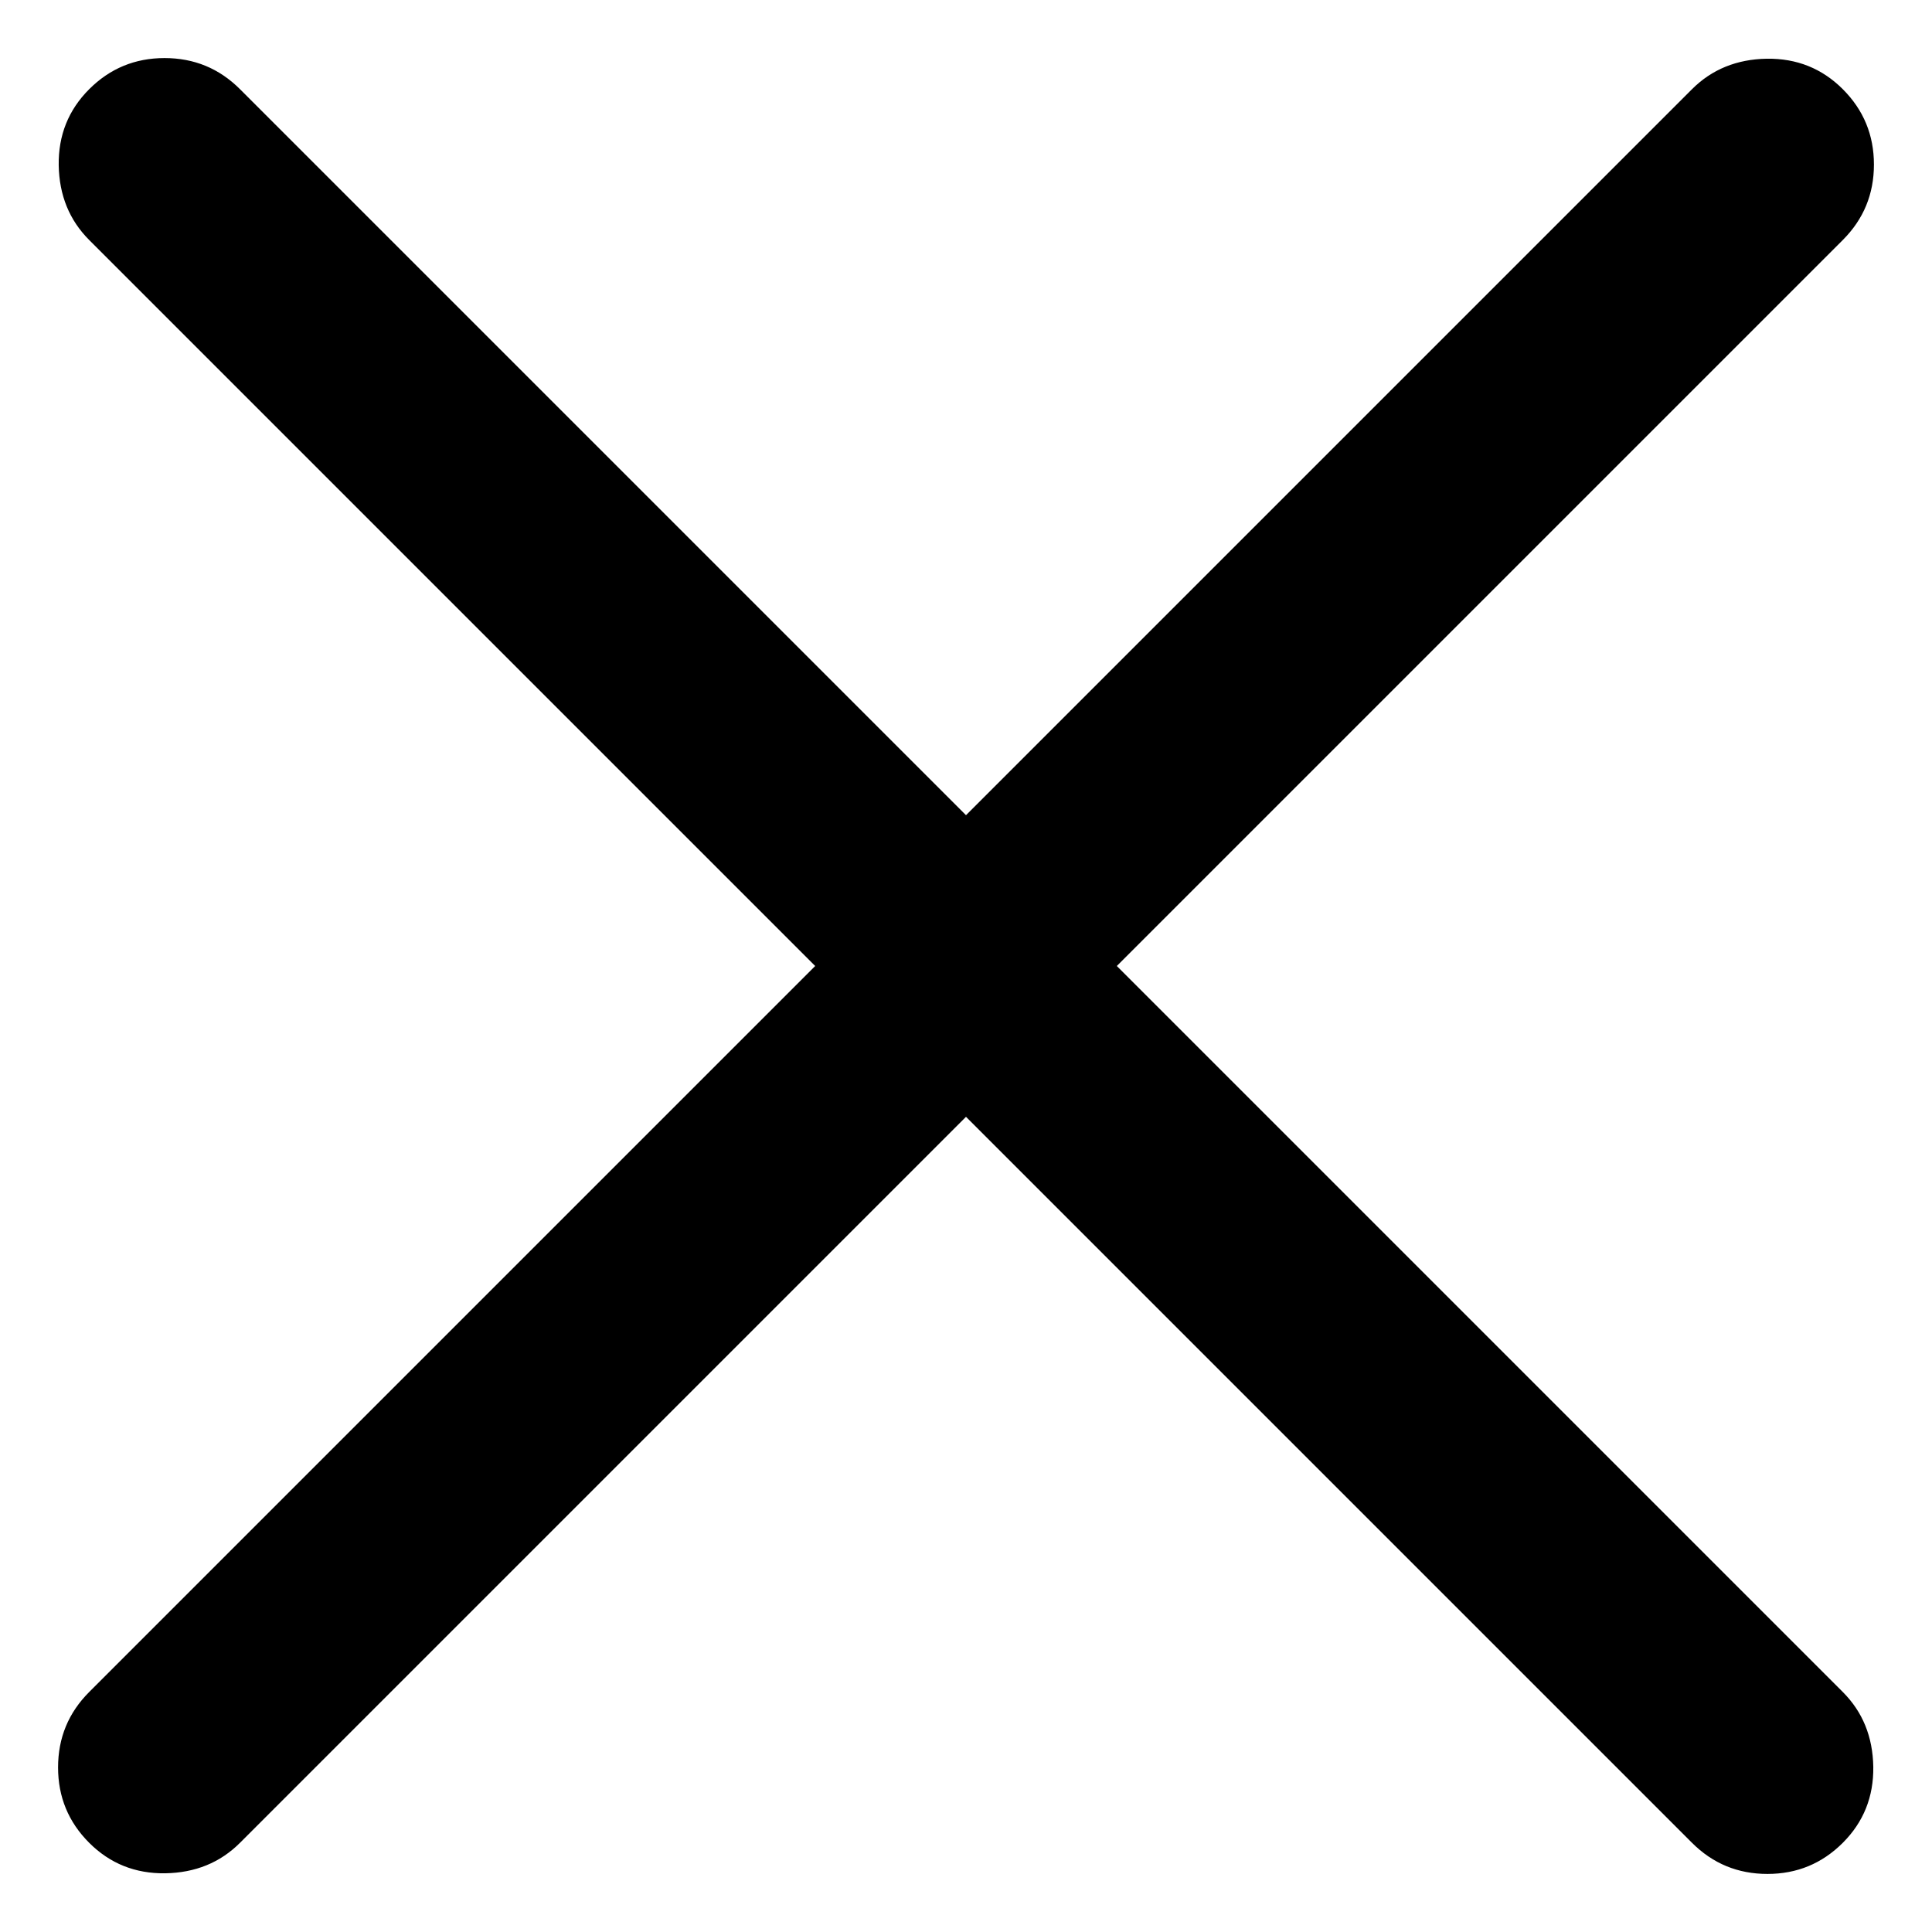
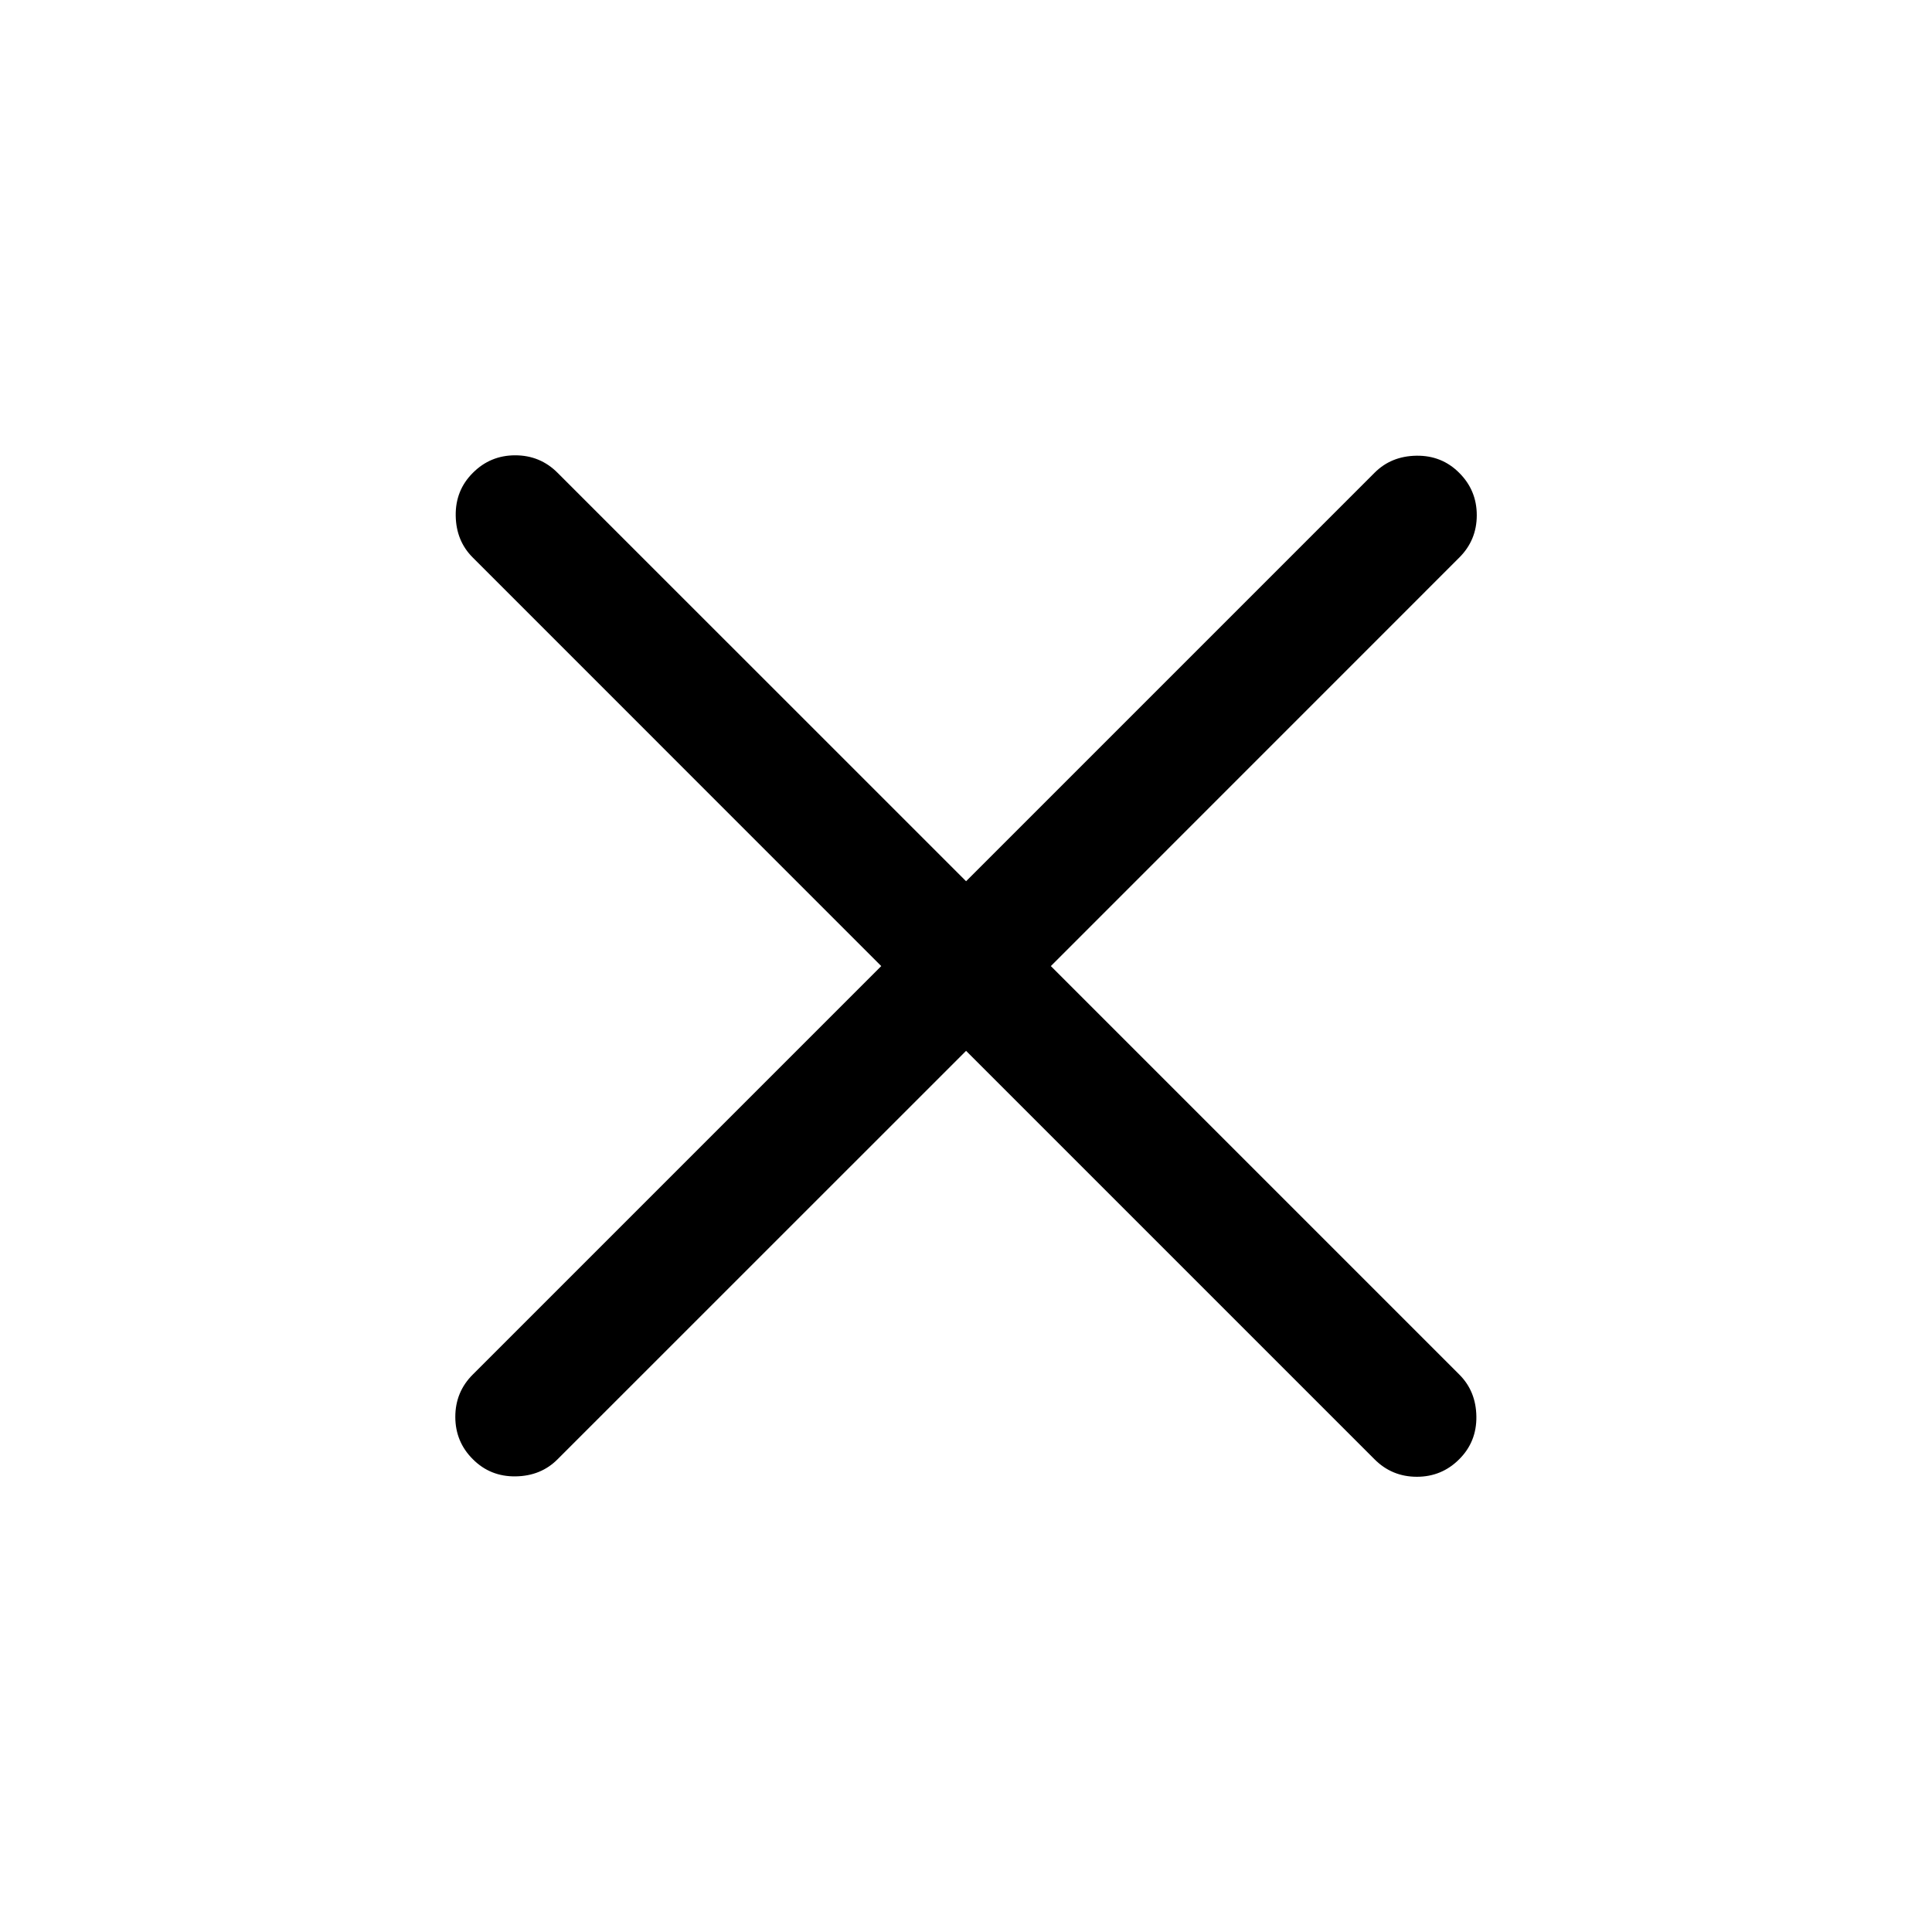
- <svg xmlns="http://www.w3.org/2000/svg" width="18" height="18" viewBox="0 0 18 18" fill="none">
-   <path d="M9 10.405L2.236 17.169C2.051 17.354 1.819 17.448 1.54 17.453C1.26 17.457 1.024 17.362 0.831 17.169C0.638 16.976 0.541 16.742 0.541 16.467C0.541 16.191 0.638 15.957 0.831 15.764L7.595 9L0.831 2.236C0.646 2.051 0.552 1.819 0.547 1.54C0.543 1.26 0.638 1.024 0.831 0.831C1.024 0.638 1.258 0.541 1.533 0.541C1.809 0.541 2.043 0.638 2.236 0.831L9 7.595L15.764 0.831C15.949 0.646 16.181 0.552 16.46 0.547C16.74 0.543 16.976 0.638 17.169 0.831C17.362 1.024 17.459 1.258 17.459 1.533C17.459 1.809 17.362 2.043 17.169 2.236L10.405 9L17.169 15.764C17.354 15.949 17.448 16.181 17.453 16.46C17.457 16.74 17.362 16.976 17.169 17.169C16.976 17.362 16.742 17.459 16.467 17.459C16.191 17.459 15.957 17.362 15.764 17.169L9 10.405Z" fill="black" />
+ <svg xmlns="http://www.w3.org/2000/svg" width="30" height="30" viewBox="0 0 24 24" fill="none">
+   <path d="M12.001 13.054L6.927 18.127C6.789 18.266 6.615 18.337 6.405 18.34C6.196 18.343 6.018 18.272 5.874 18.127C5.729 17.983 5.656 17.807 5.656 17.601C5.656 17.394 5.729 17.218 5.874 17.074L10.947 12.001L5.874 6.927C5.735 6.789 5.664 6.615 5.661 6.405C5.658 6.196 5.729 6.018 5.874 5.874C6.018 5.729 6.194 5.656 6.4 5.656C6.607 5.656 6.783 5.729 6.927 5.874L12.001 10.947L17.074 5.874C17.212 5.735 17.386 5.664 17.596 5.661C17.805 5.658 17.983 5.729 18.127 5.874C18.272 6.018 18.345 6.194 18.345 6.4C18.345 6.607 18.272 6.783 18.127 6.927L13.054 12.001L18.127 17.074C18.266 17.212 18.337 17.386 18.34 17.596C18.343 17.805 18.272 17.983 18.127 18.127C17.983 18.272 17.807 18.345 17.601 18.345C17.394 18.345 17.218 18.272 17.074 18.127L12.001 13.054Z" fill="black" />
</svg>
